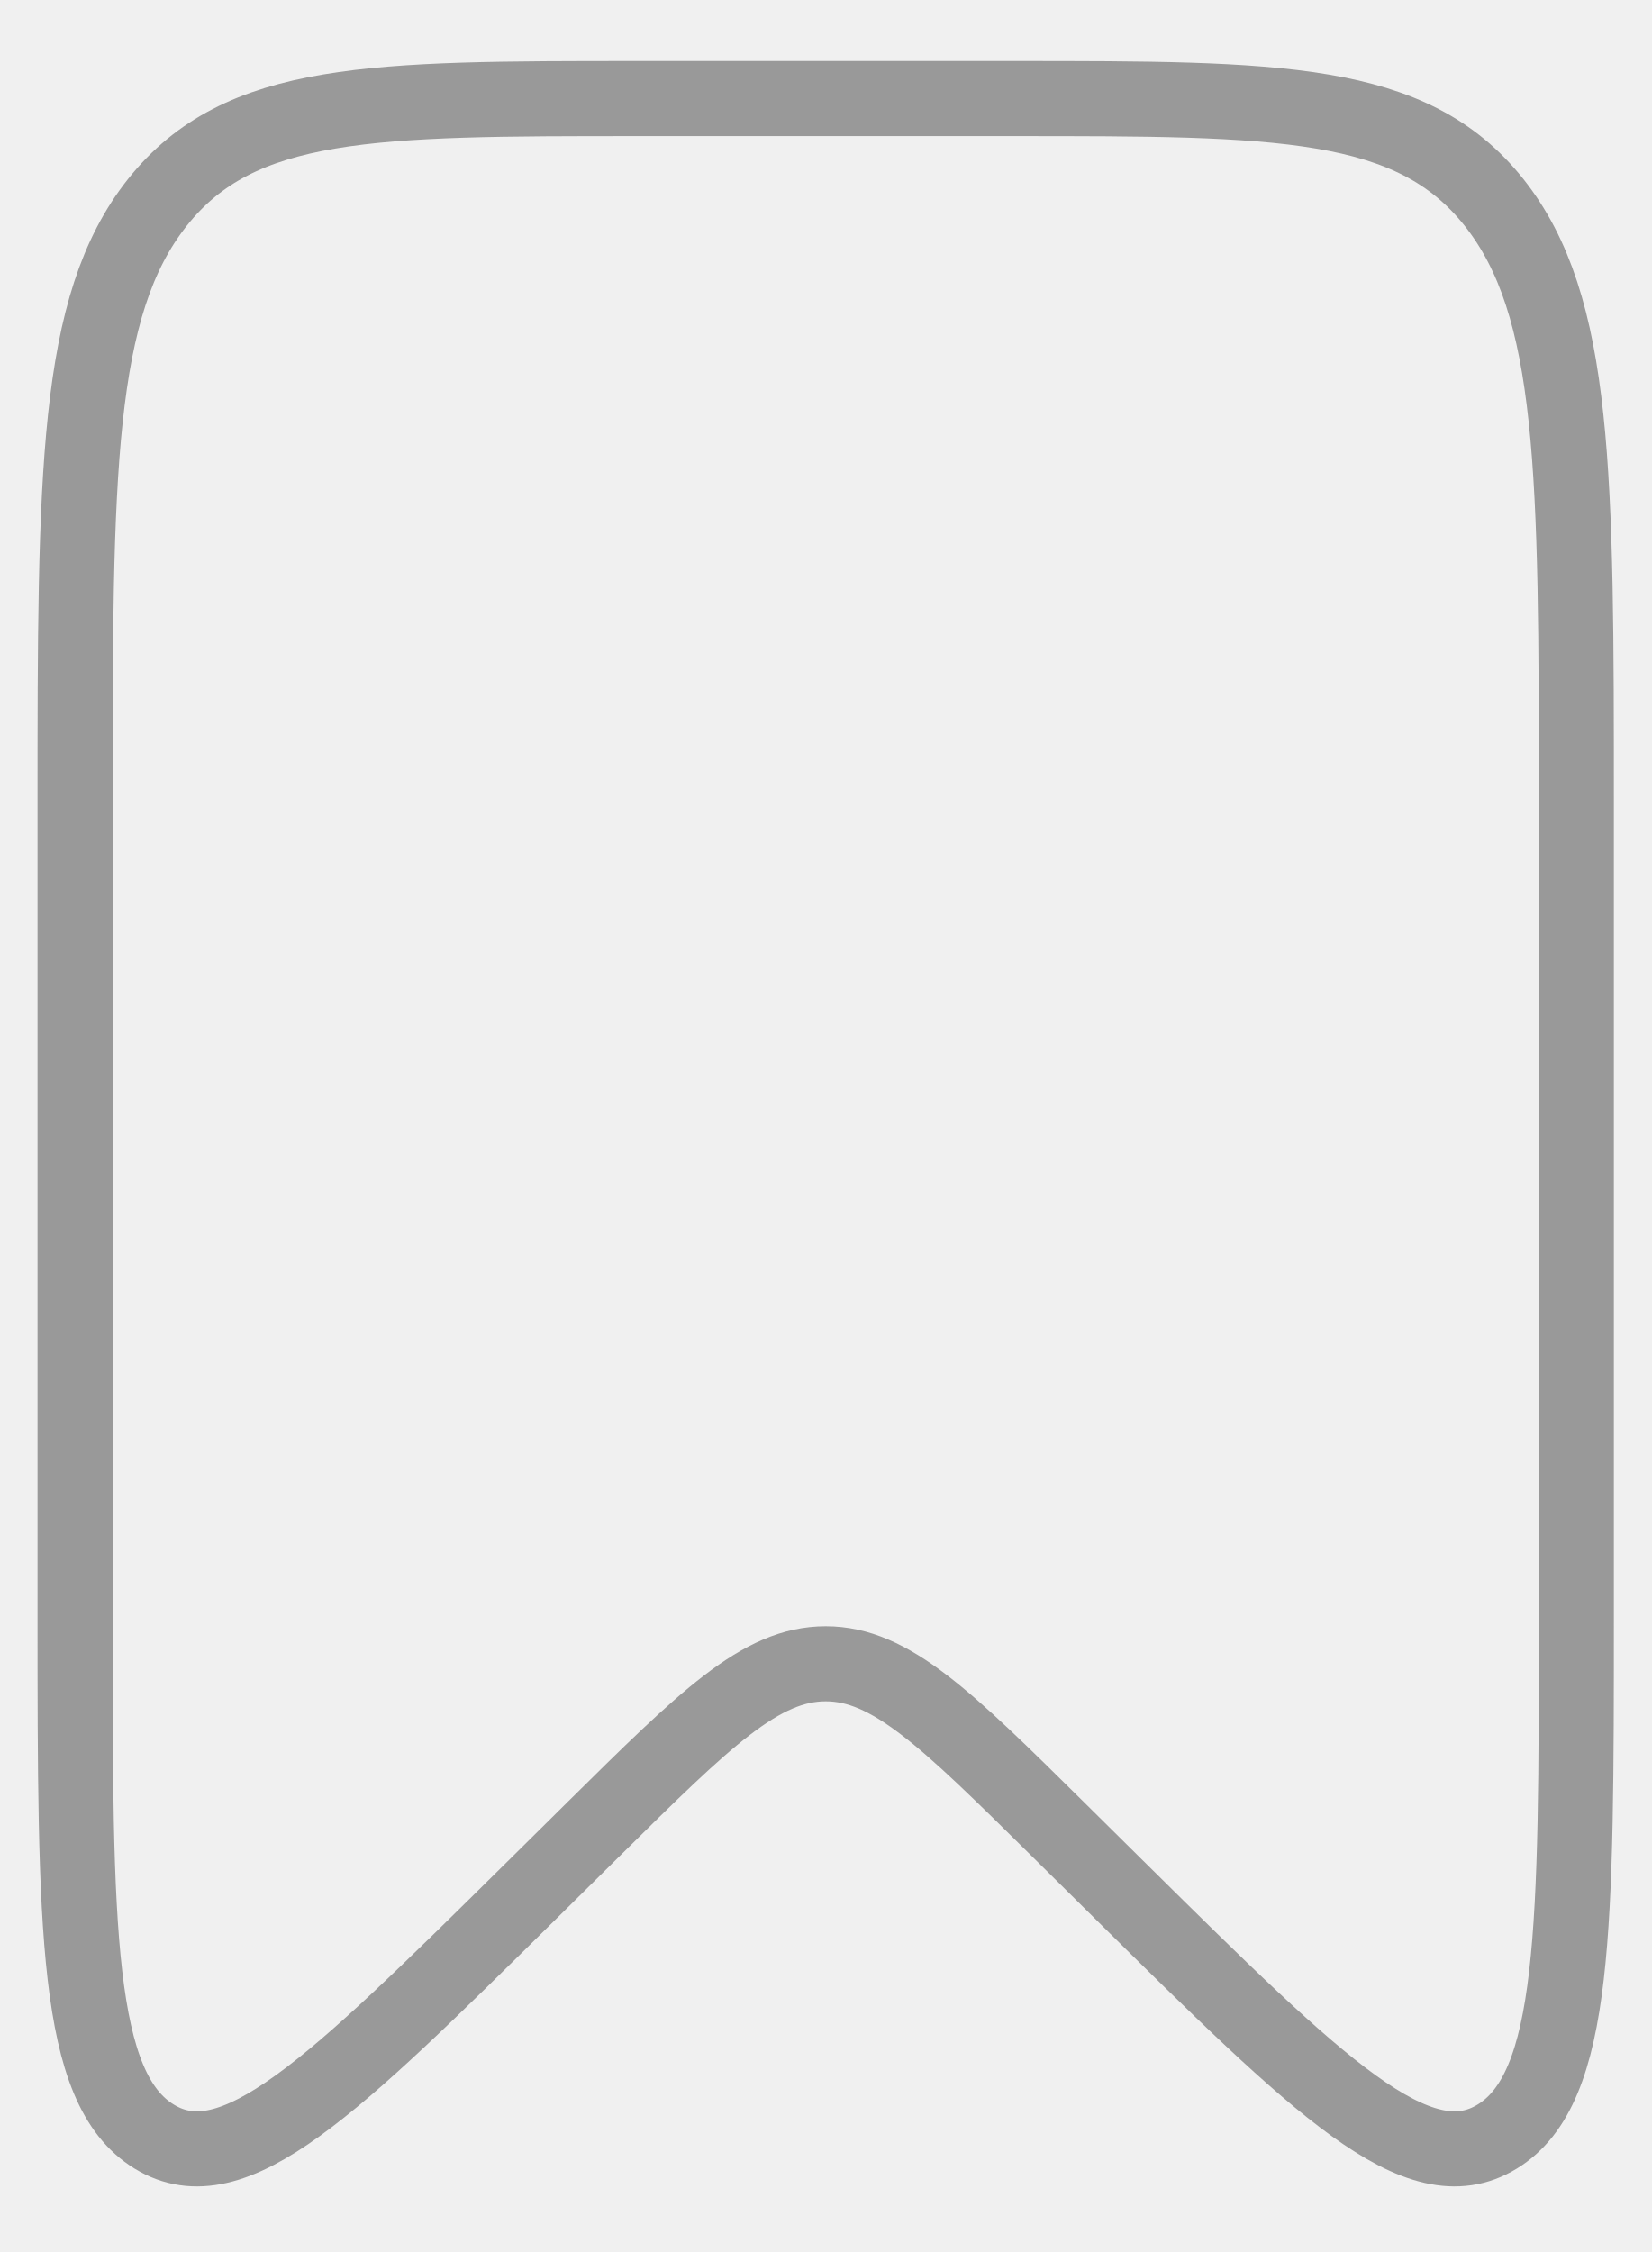
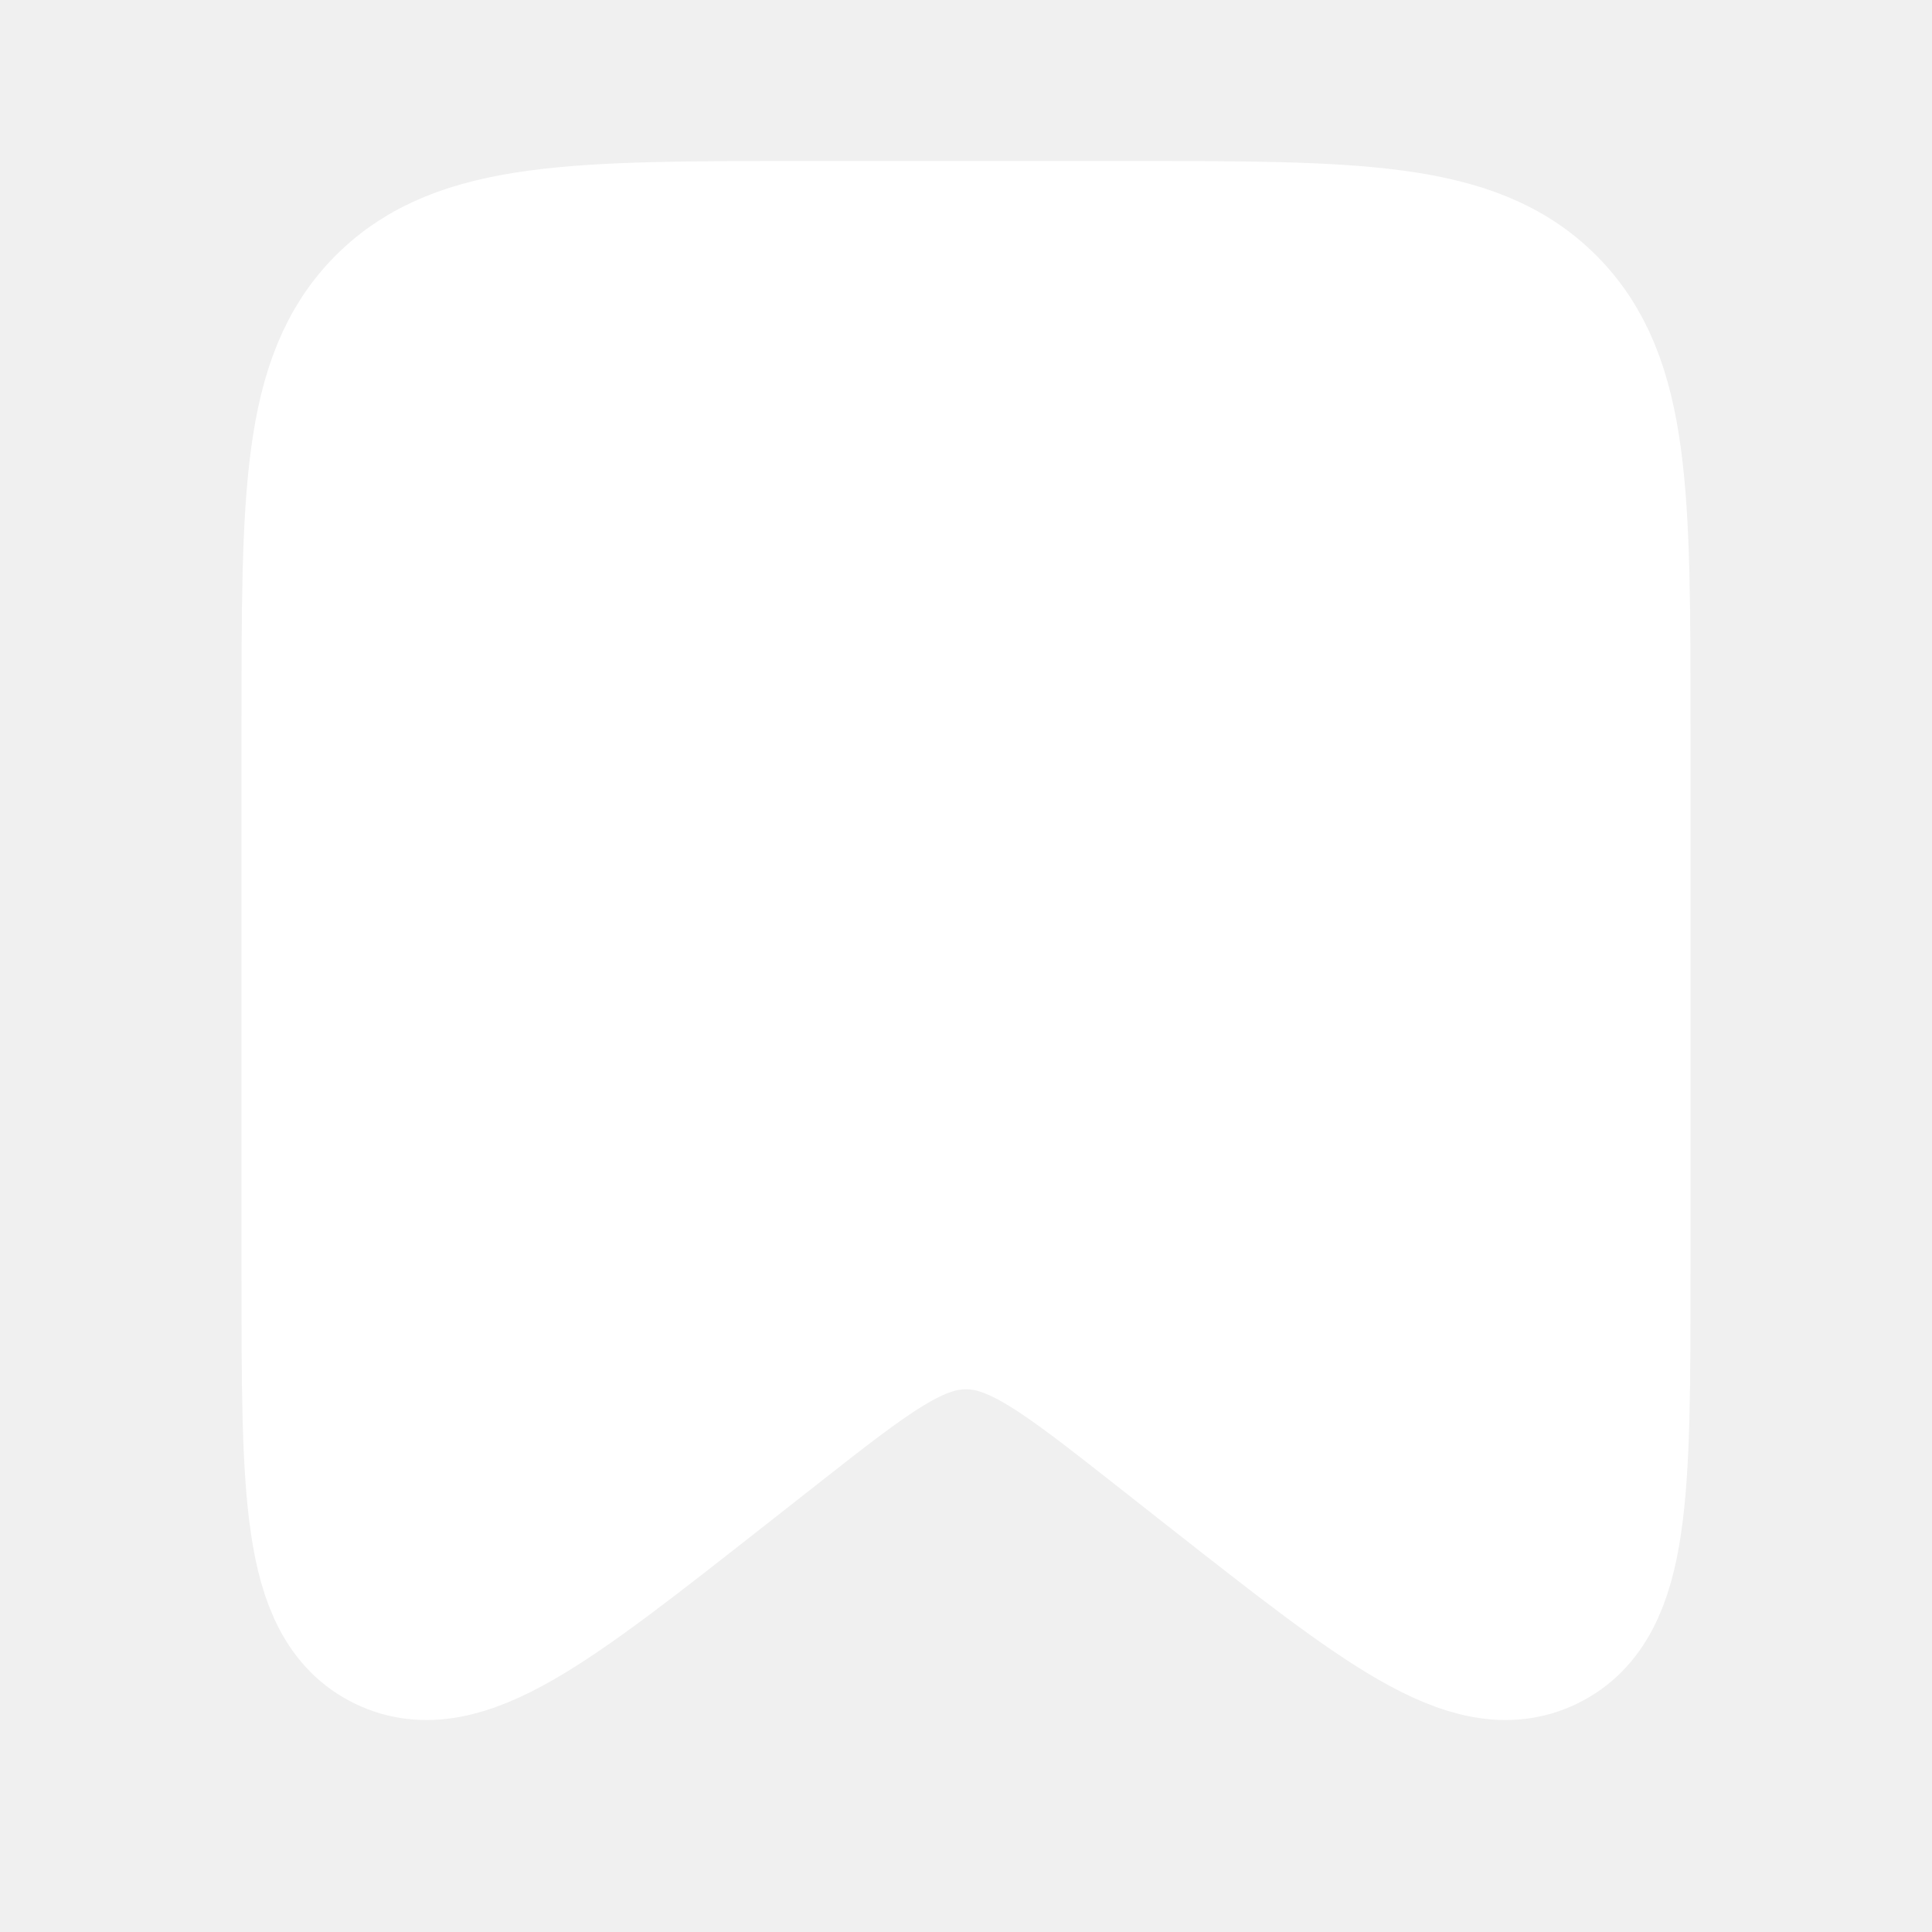
- <svg xmlns="http://www.w3.org/2000/svg" width="22" height="30" viewBox="0 0 22 30" fill="none">
-   <path d="M1 10.75C1 6.301 1 4.077 2.098 2.695C3.197 1.313 4.964 1.313 8.5 1.313H13.5C17.035 1.313 18.803 1.313 19.902 2.695C21 4.077 21 6.301 21 10.75V21.488C21 25.708 21 27.818 19.945 28.463C18.889 29.108 17.571 27.805 14.933 25.198L14.089 24.363C12.606 22.897 11.865 22.164 11 22.164C10.135 22.164 9.394 22.897 7.911 24.363L7.067 25.198C4.429 27.805 3.111 29.108 2.055 28.463C1 27.818 1 25.708 1 21.488V10.75Z" stroke="#999999" />
+ <svg xmlns="http://www.w3.org/2000/svg" width="24" height="24" viewBox="0 0 24 24" fill="none">
+   <path d="M4 9C4 6.172 4 4.757 4.879 3.879C5.757 3 7.172 3 10 3H14C16.828 3 18.243 3 19.121 3.879C20 4.757 20 6.172 20 9V15.828C20 18.511 20 19.852 19.156 20.263C18.311 20.673 17.256 19.844 15.146 18.187L14.471 17.656C13.285 16.724 12.692 16.258 12 16.258C11.308 16.258 10.715 16.724 9.529 17.656L8.853 18.187C6.744 19.844 5.689 20.673 4.844 20.263C4 19.852 4 18.511 4 15.828V9Z" fill="white" stroke="white" stroke-width="2" />
</svg>
